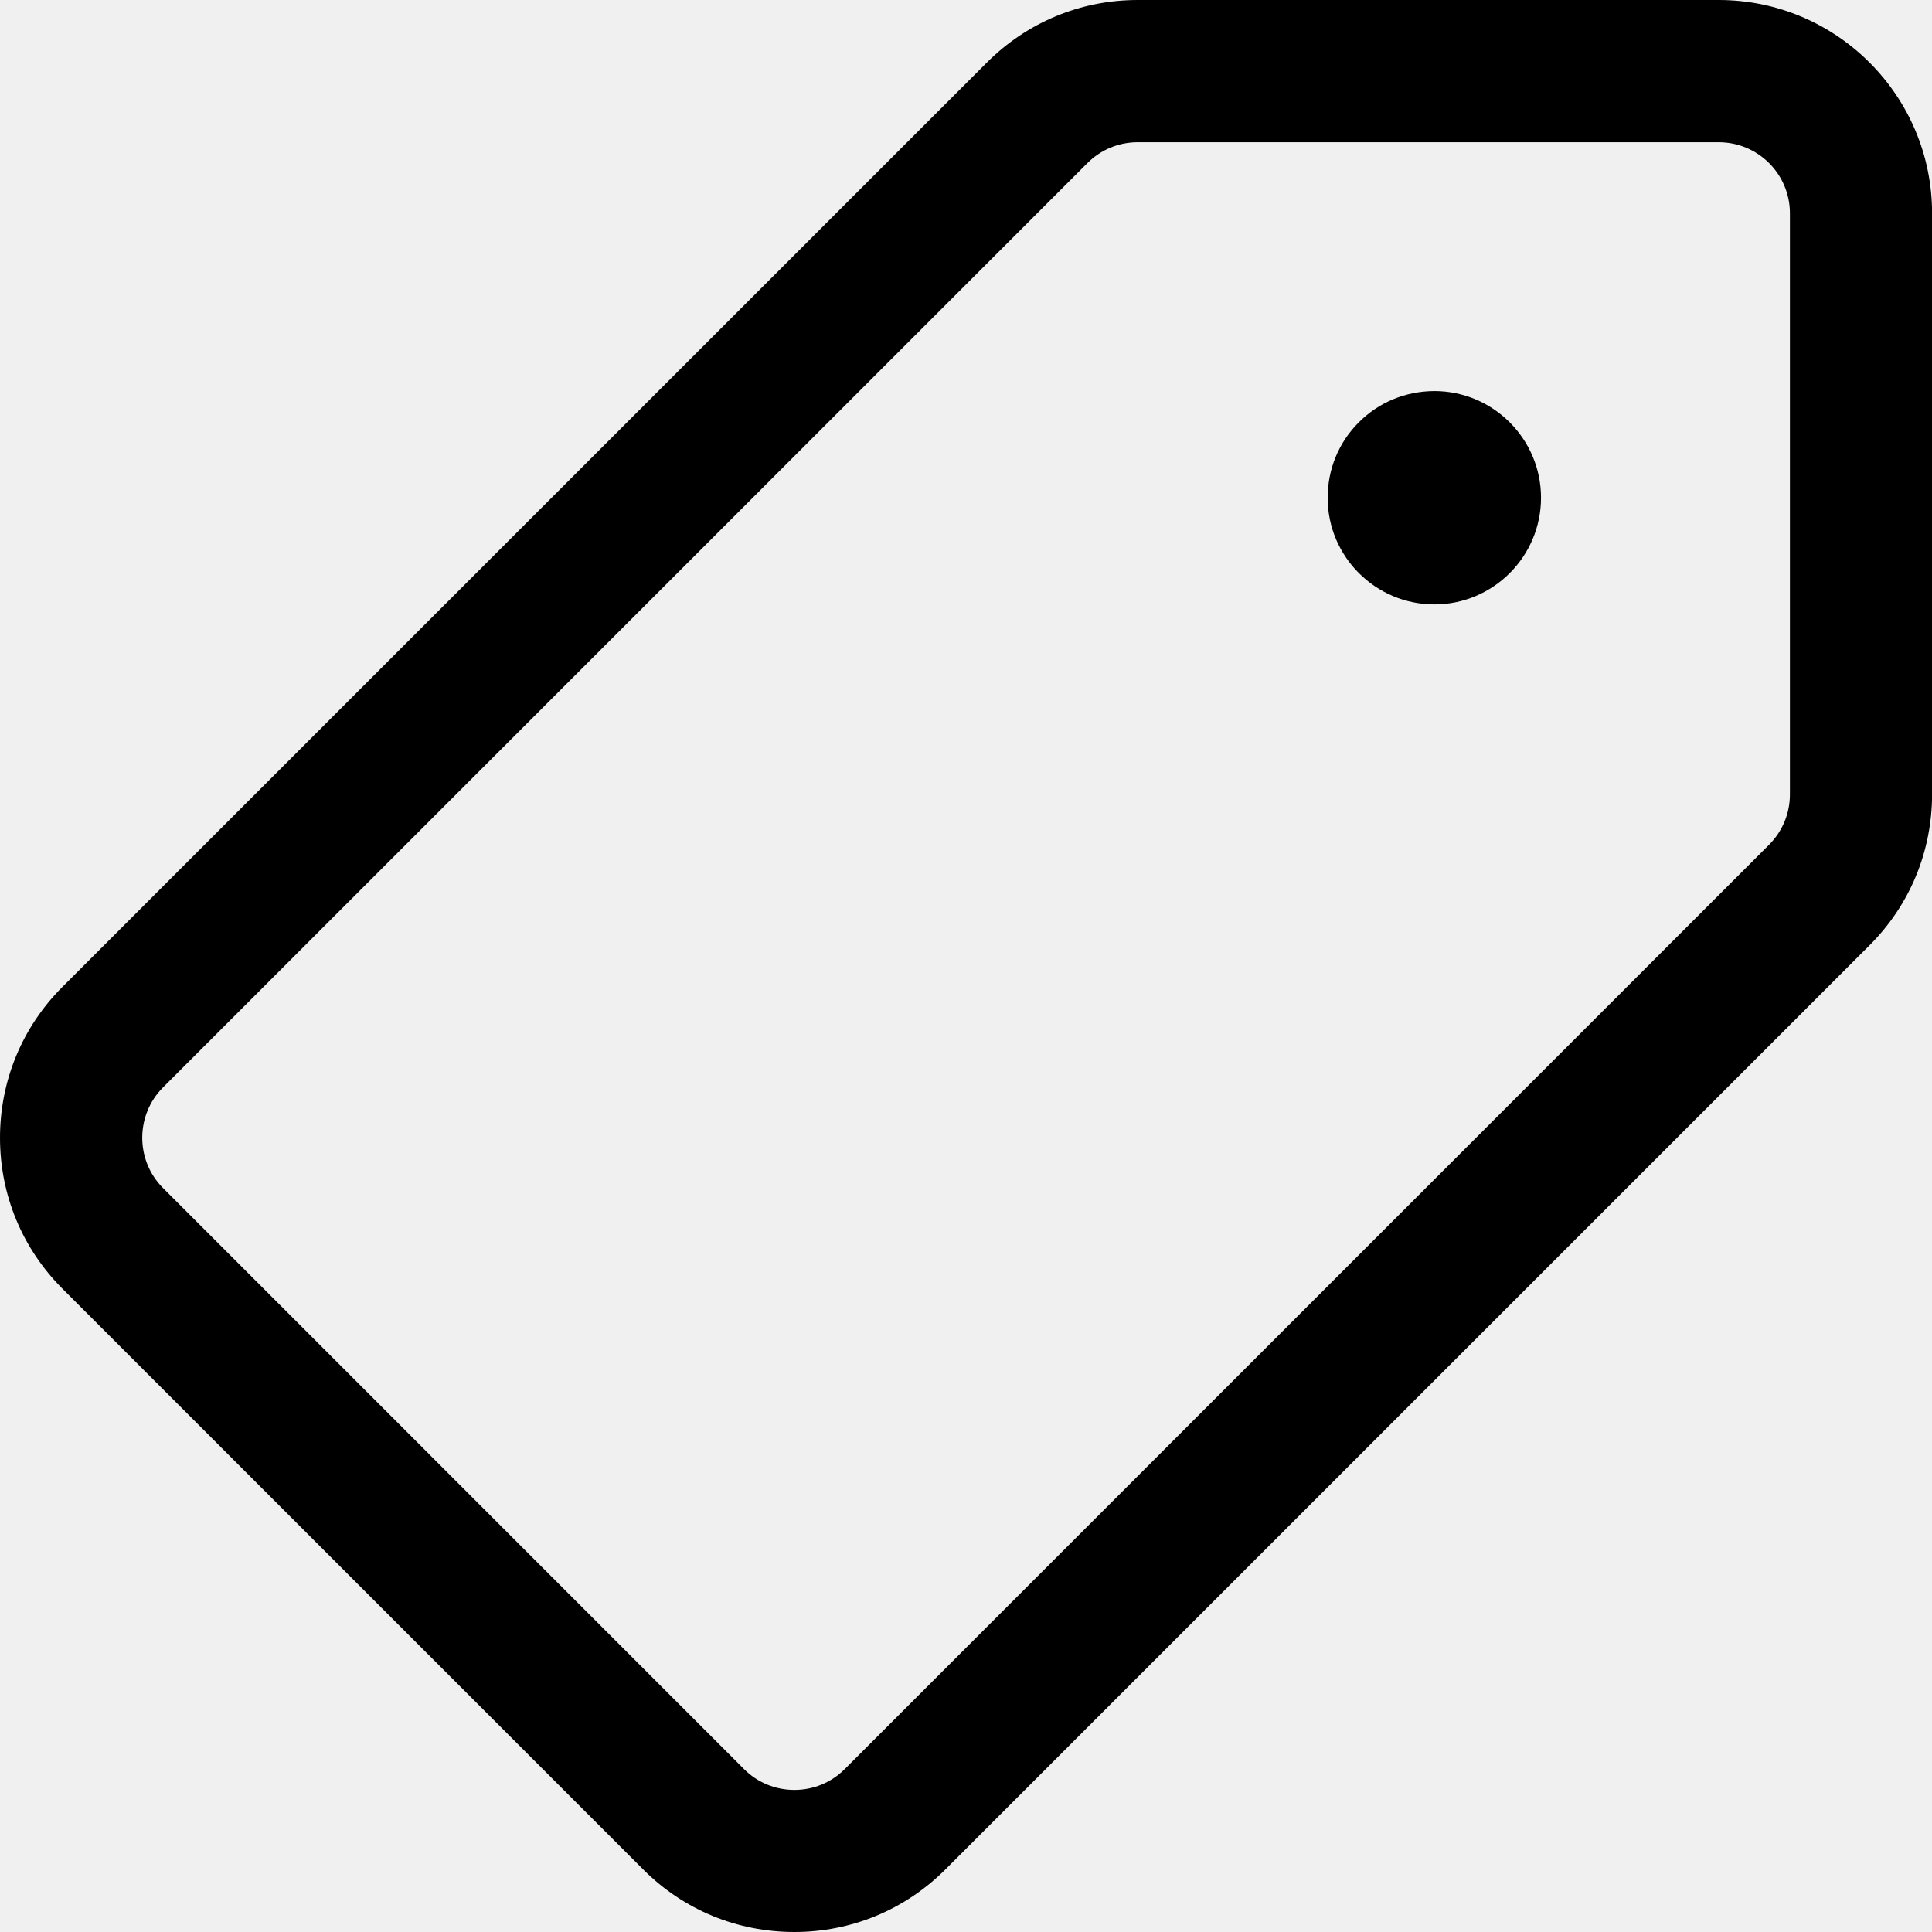
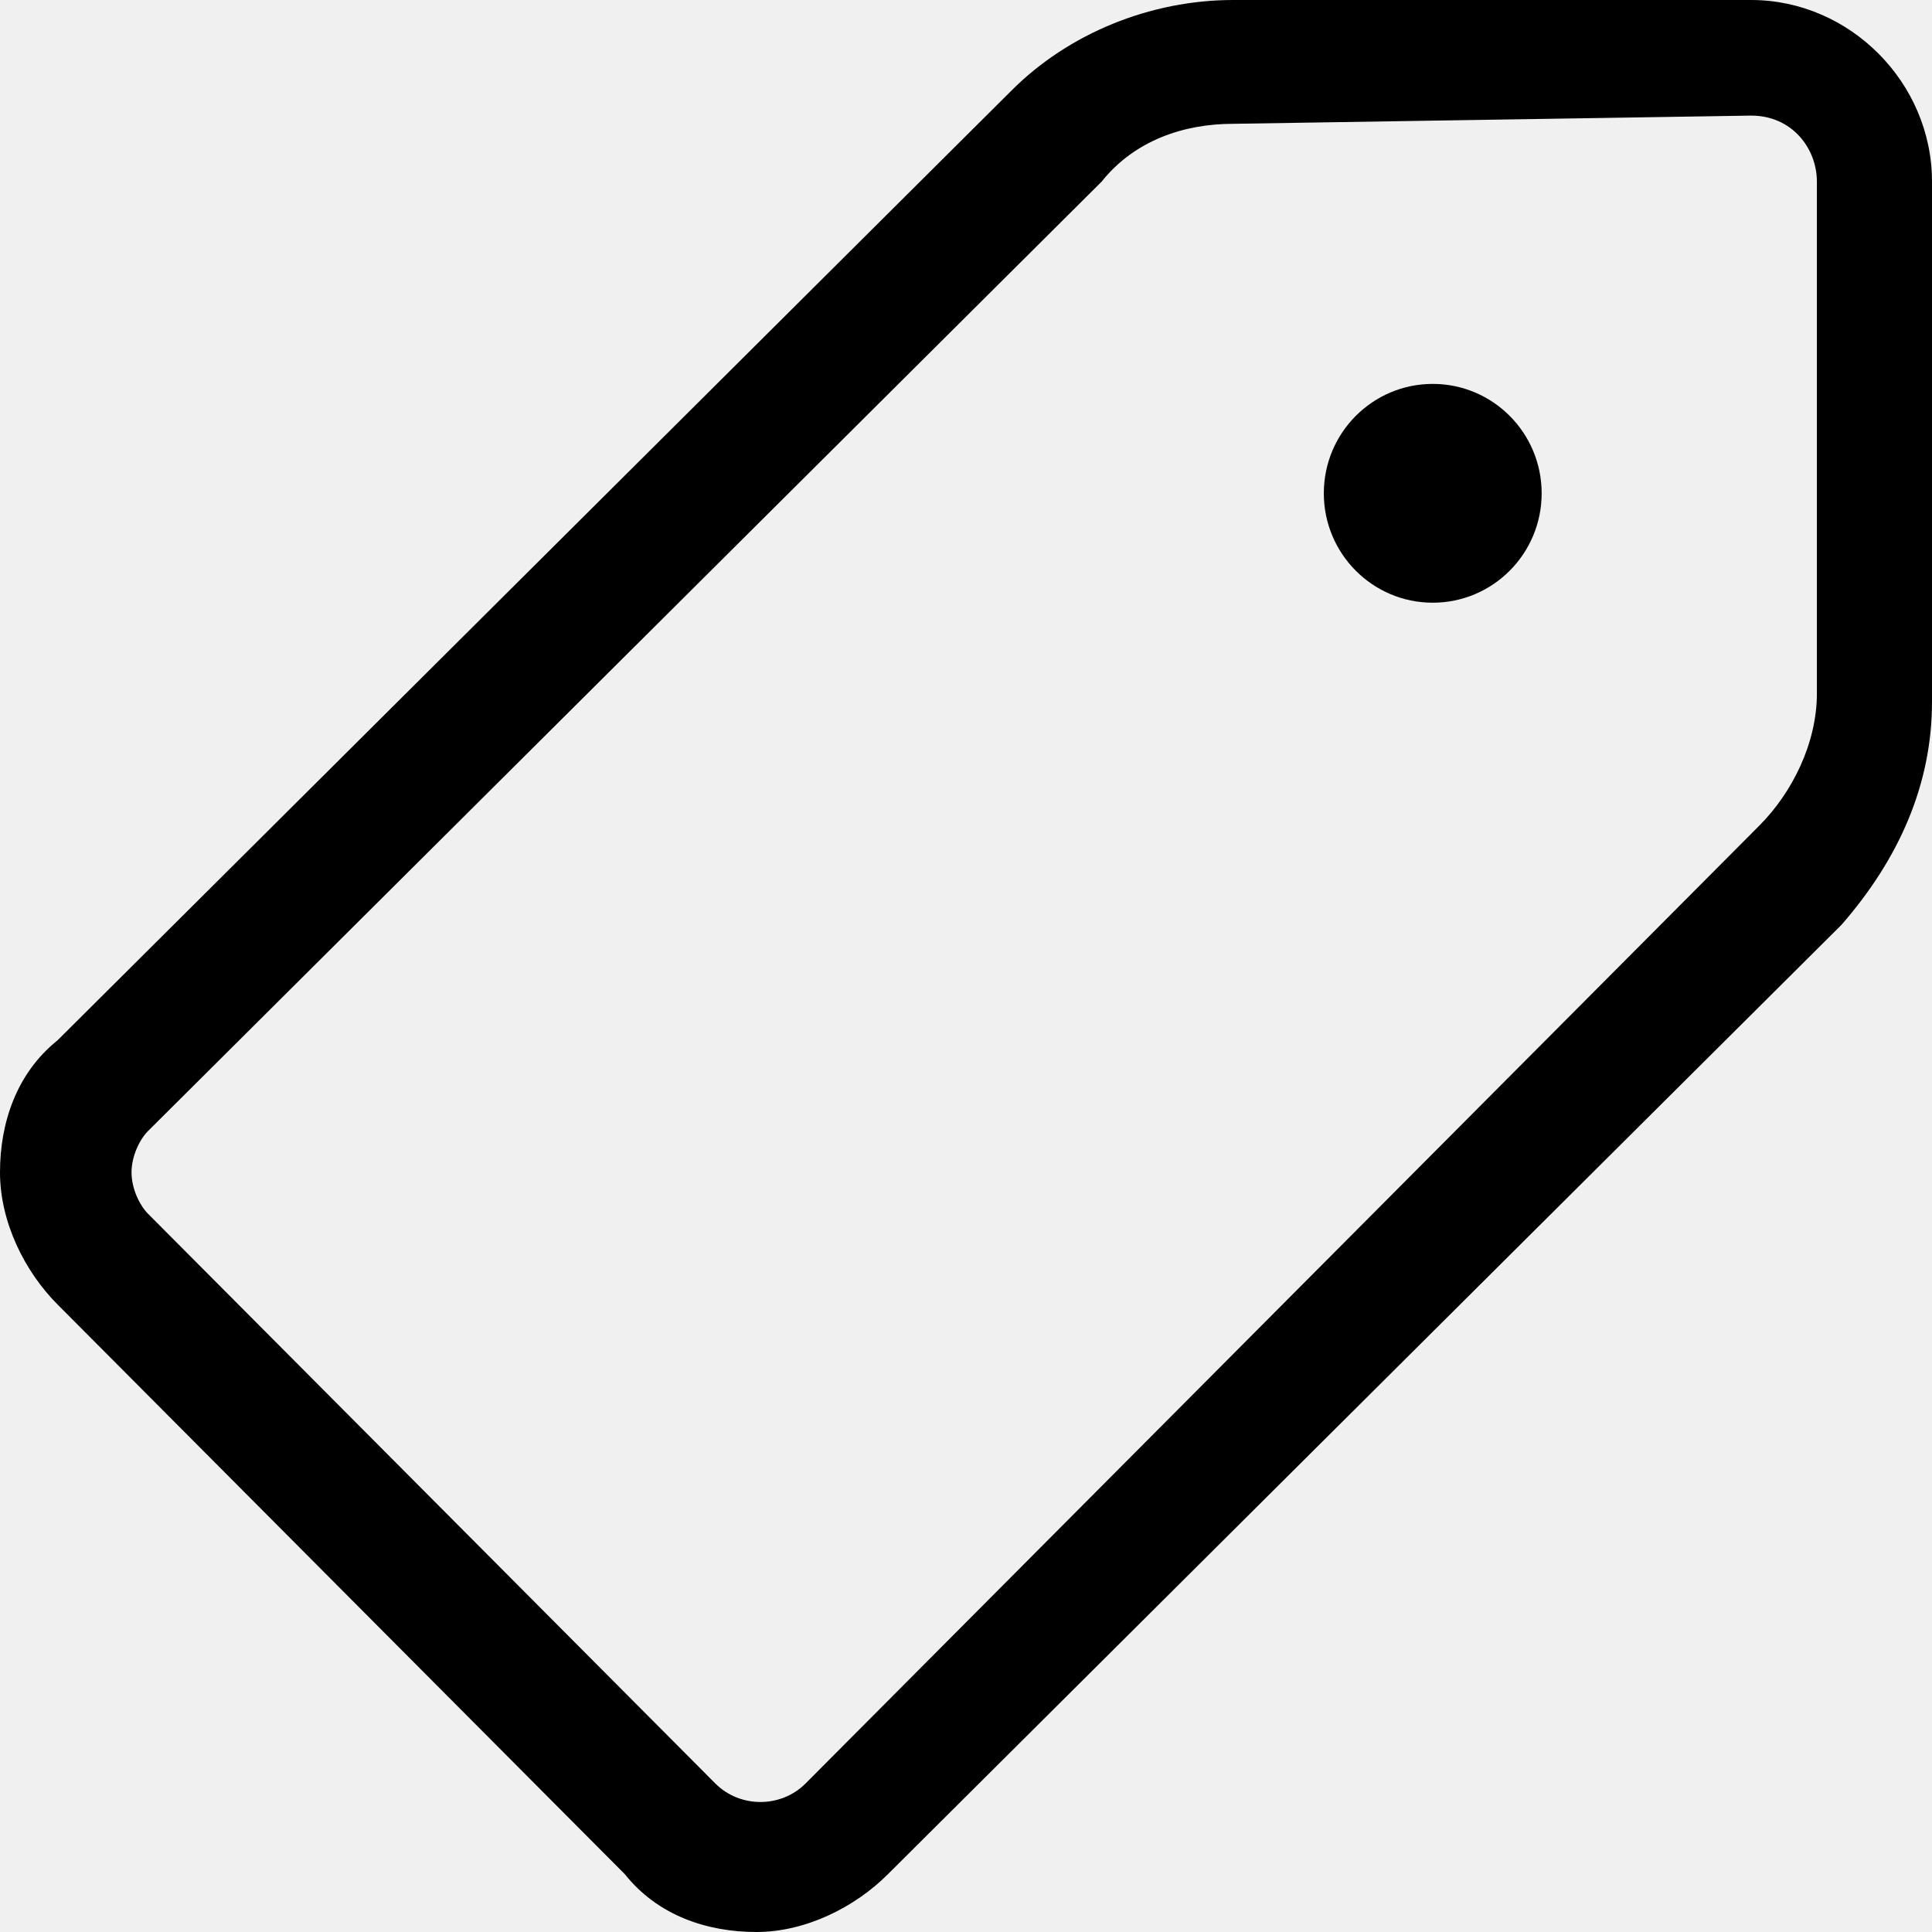
<svg xmlns="http://www.w3.org/2000/svg" width="24" height="24" viewBox="0 0 24 24" fill="none">
  <g clip-path="url(#clip0)">
-     <path d="M9.868 24C10.577 24 11.242 23.724 11.742 23.225L23.225 11.742C23.726 11.241 24.001 10.575 24.001 9.866V2.65C24.001 1.188 22.813 0 21.351 0L14.132 0C13.425 0 12.759 0.277 12.259 0.777L0.775 12.26C0.276 12.759 4.3869e-05 13.425 4.3869e-05 14.134C4.3869e-05 14.843 0.276 15.508 0.775 16.008L7.993 23.226C8.493 23.726 9.16 24 9.868 24ZM21.351 1.767C21.839 1.767 22.235 2.162 22.235 2.65V9.868C22.235 10.104 22.143 10.326 21.977 10.493L10.493 21.977C10.326 22.144 10.104 22.235 9.868 22.235C9.631 22.235 9.409 22.143 9.243 21.977L2.025 14.758C1.681 14.414 1.681 13.853 2.025 13.508L13.508 2.026C13.675 1.859 13.897 1.767 14.132 1.767L21.351 1.767Z" fill="black" />
-     <path d="M17.818 7.508C18.548 7.508 19.143 6.914 19.143 6.183C19.143 5.453 18.548 4.858 17.818 4.858C17.46 4.86 17.128 4.997 16.878 5.248C16.628 5.499 16.492 5.831 16.493 6.186C16.493 6.915 17.088 7.508 17.818 7.508Z" fill="black" />
+     <path fill-rule="evenodd" clip-rule="evenodd" d="M7.762 23.282C8.17 23.795 8.783 24 9.396 24C10.008 24 10.621 23.692 11.03 23.282L22.877 11.487C23.591 10.667 24 9.744 24 8.718V2.256C24 1.026 22.979 0 21.753 0H15.319C14.298 0 13.277 0.41 12.562 1.128L0.715 12.923C0.204 13.333 0 13.949 0 14.564C0 15.18 0.306 15.795 0.715 16.205L7.762 23.282ZM13.685 2.256C14.094 1.744 14.706 1.538 15.319 1.538L21.753 1.436C22.264 1.436 22.57 1.846 22.57 2.256V8.615C22.57 9.231 22.264 9.846 21.855 10.256L10.008 22.154C9.702 22.462 9.191 22.462 8.885 22.154L1.838 15.077C1.736 14.974 1.634 14.769 1.634 14.564C1.634 14.359 1.736 14.154 1.838 14.051L13.685 2.256Z" fill="black" />
+     <ellipse cx="17.798" cy="6.128" rx="1.353" ry="1.359" fill="black" />
  </g>
  <defs>
    <clipPath id="clip0">
-       <rect width="24" height="24" fill="white" transform="matrix(1 0 0 -1 0 24)" />
+       <rect width="24" height="24" fill="white" />
    </clipPath>
  </defs>
</svg>
